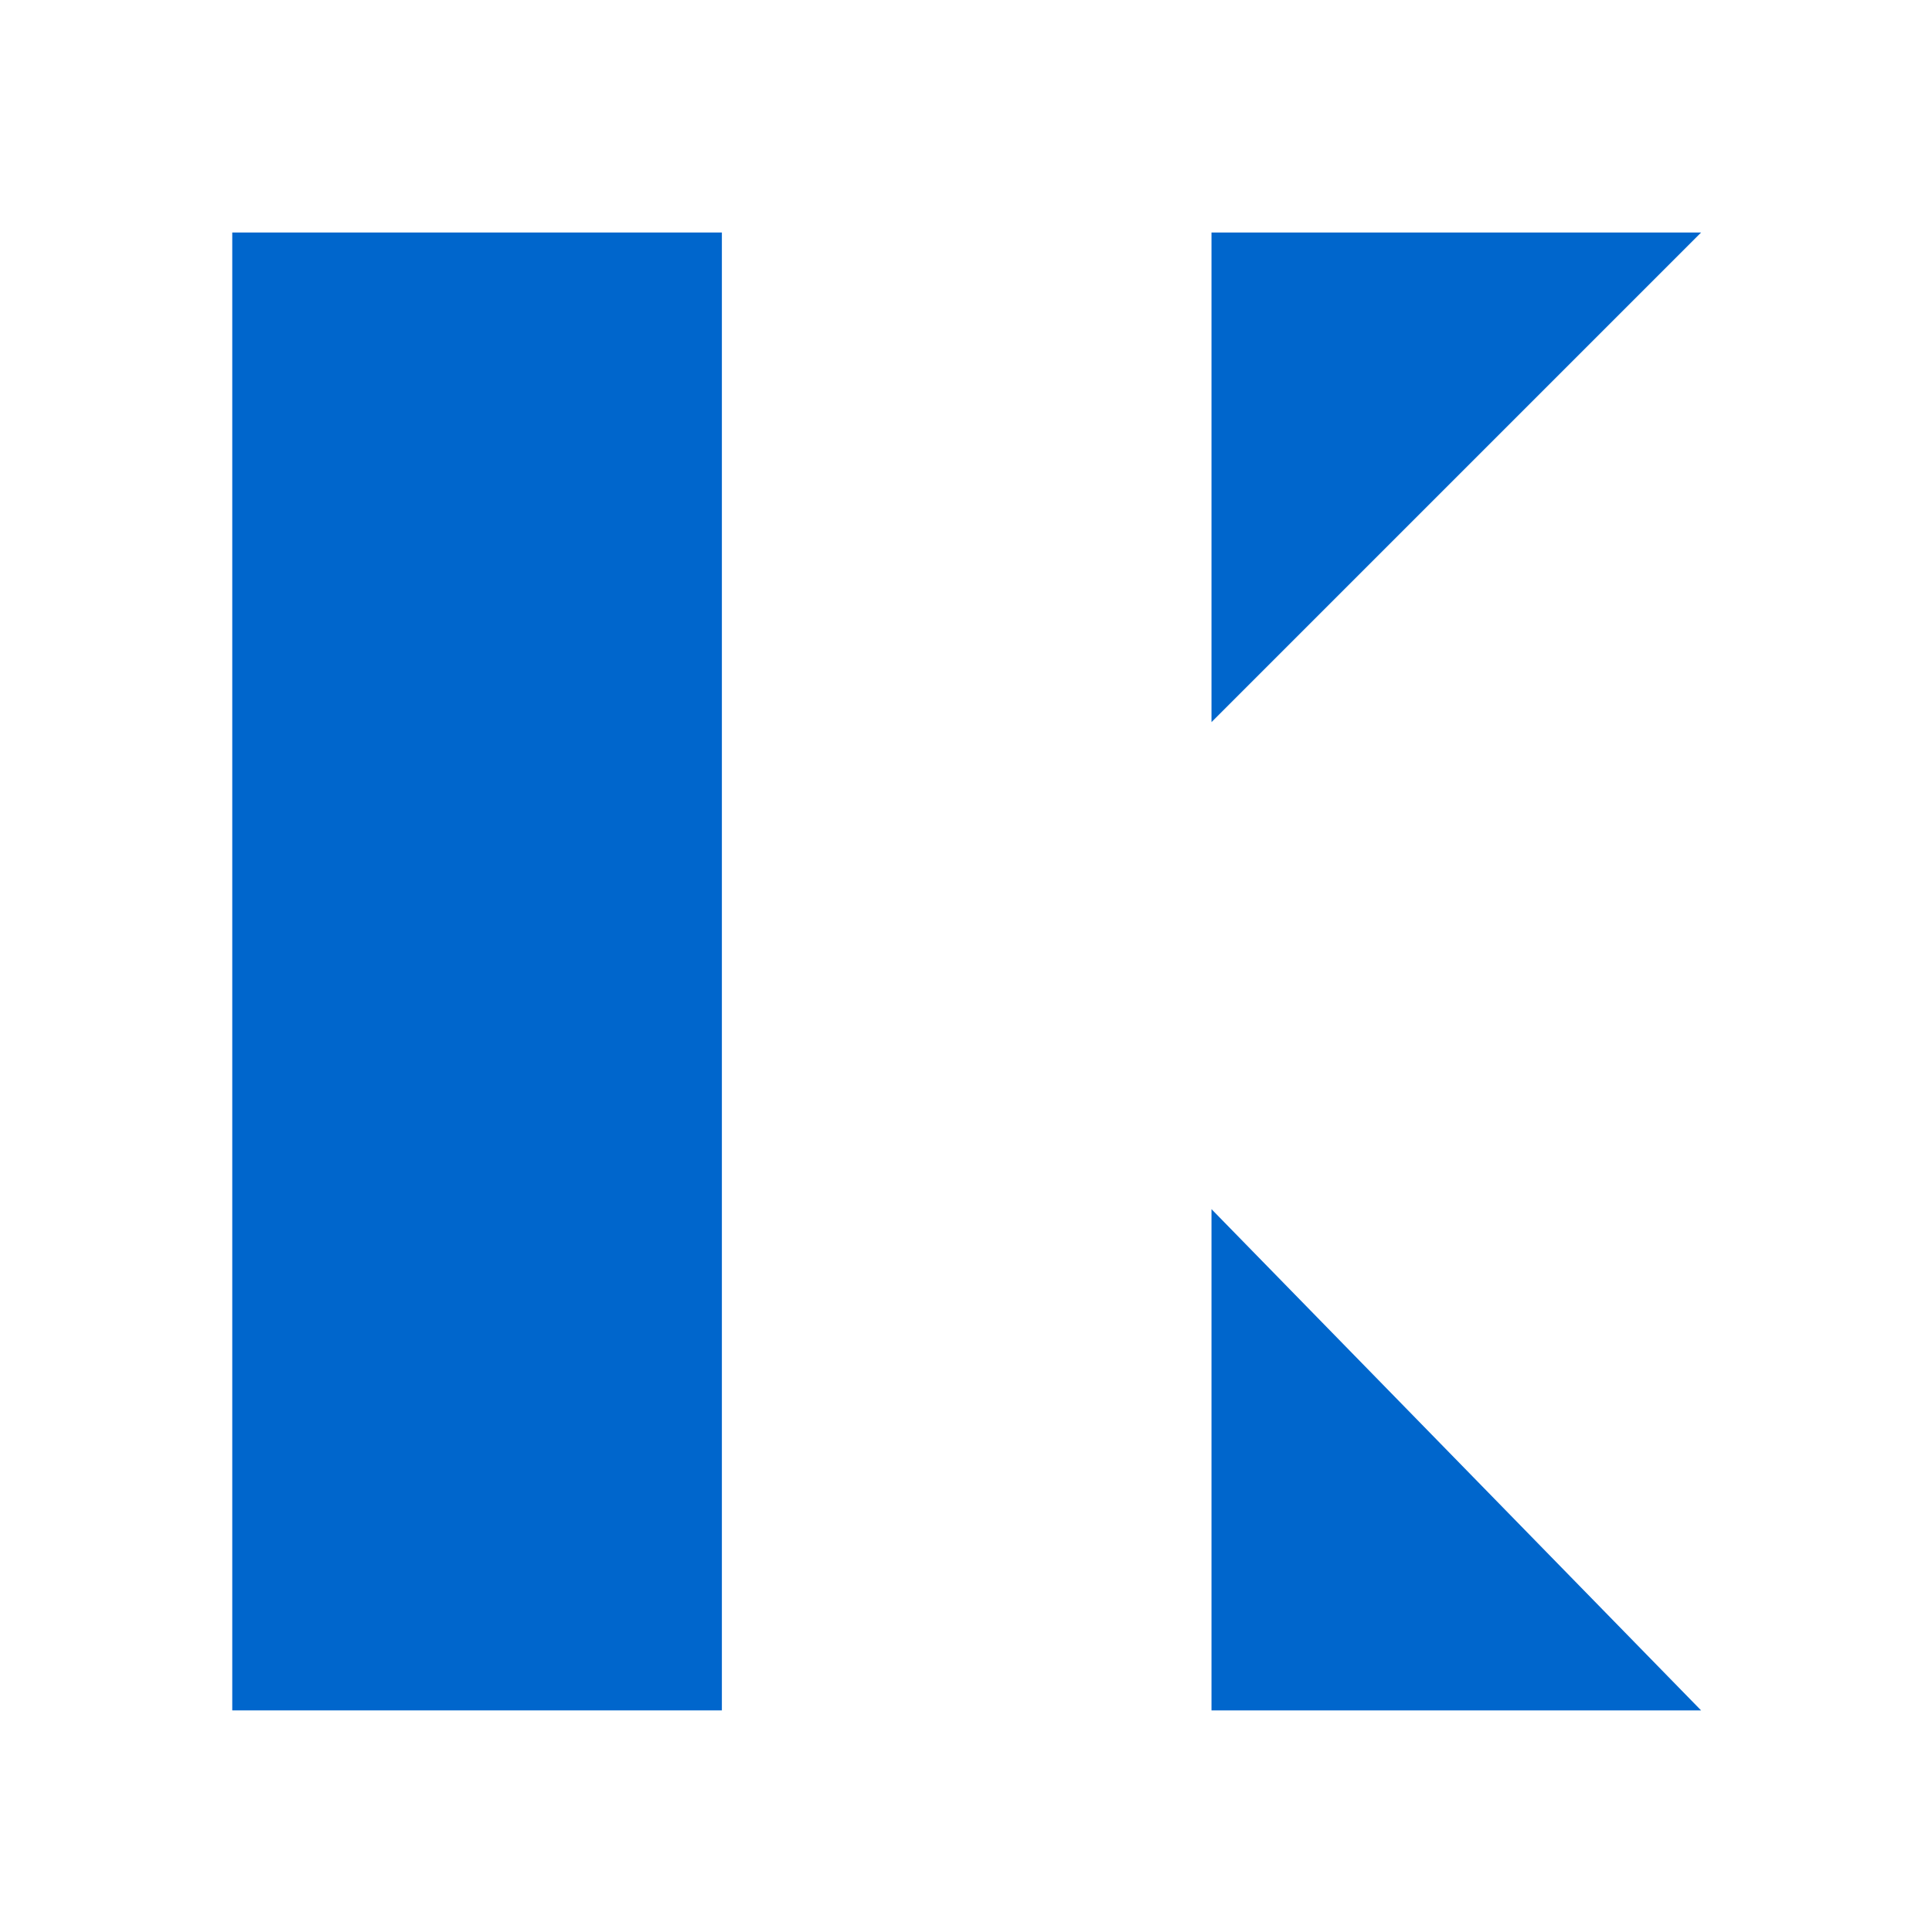
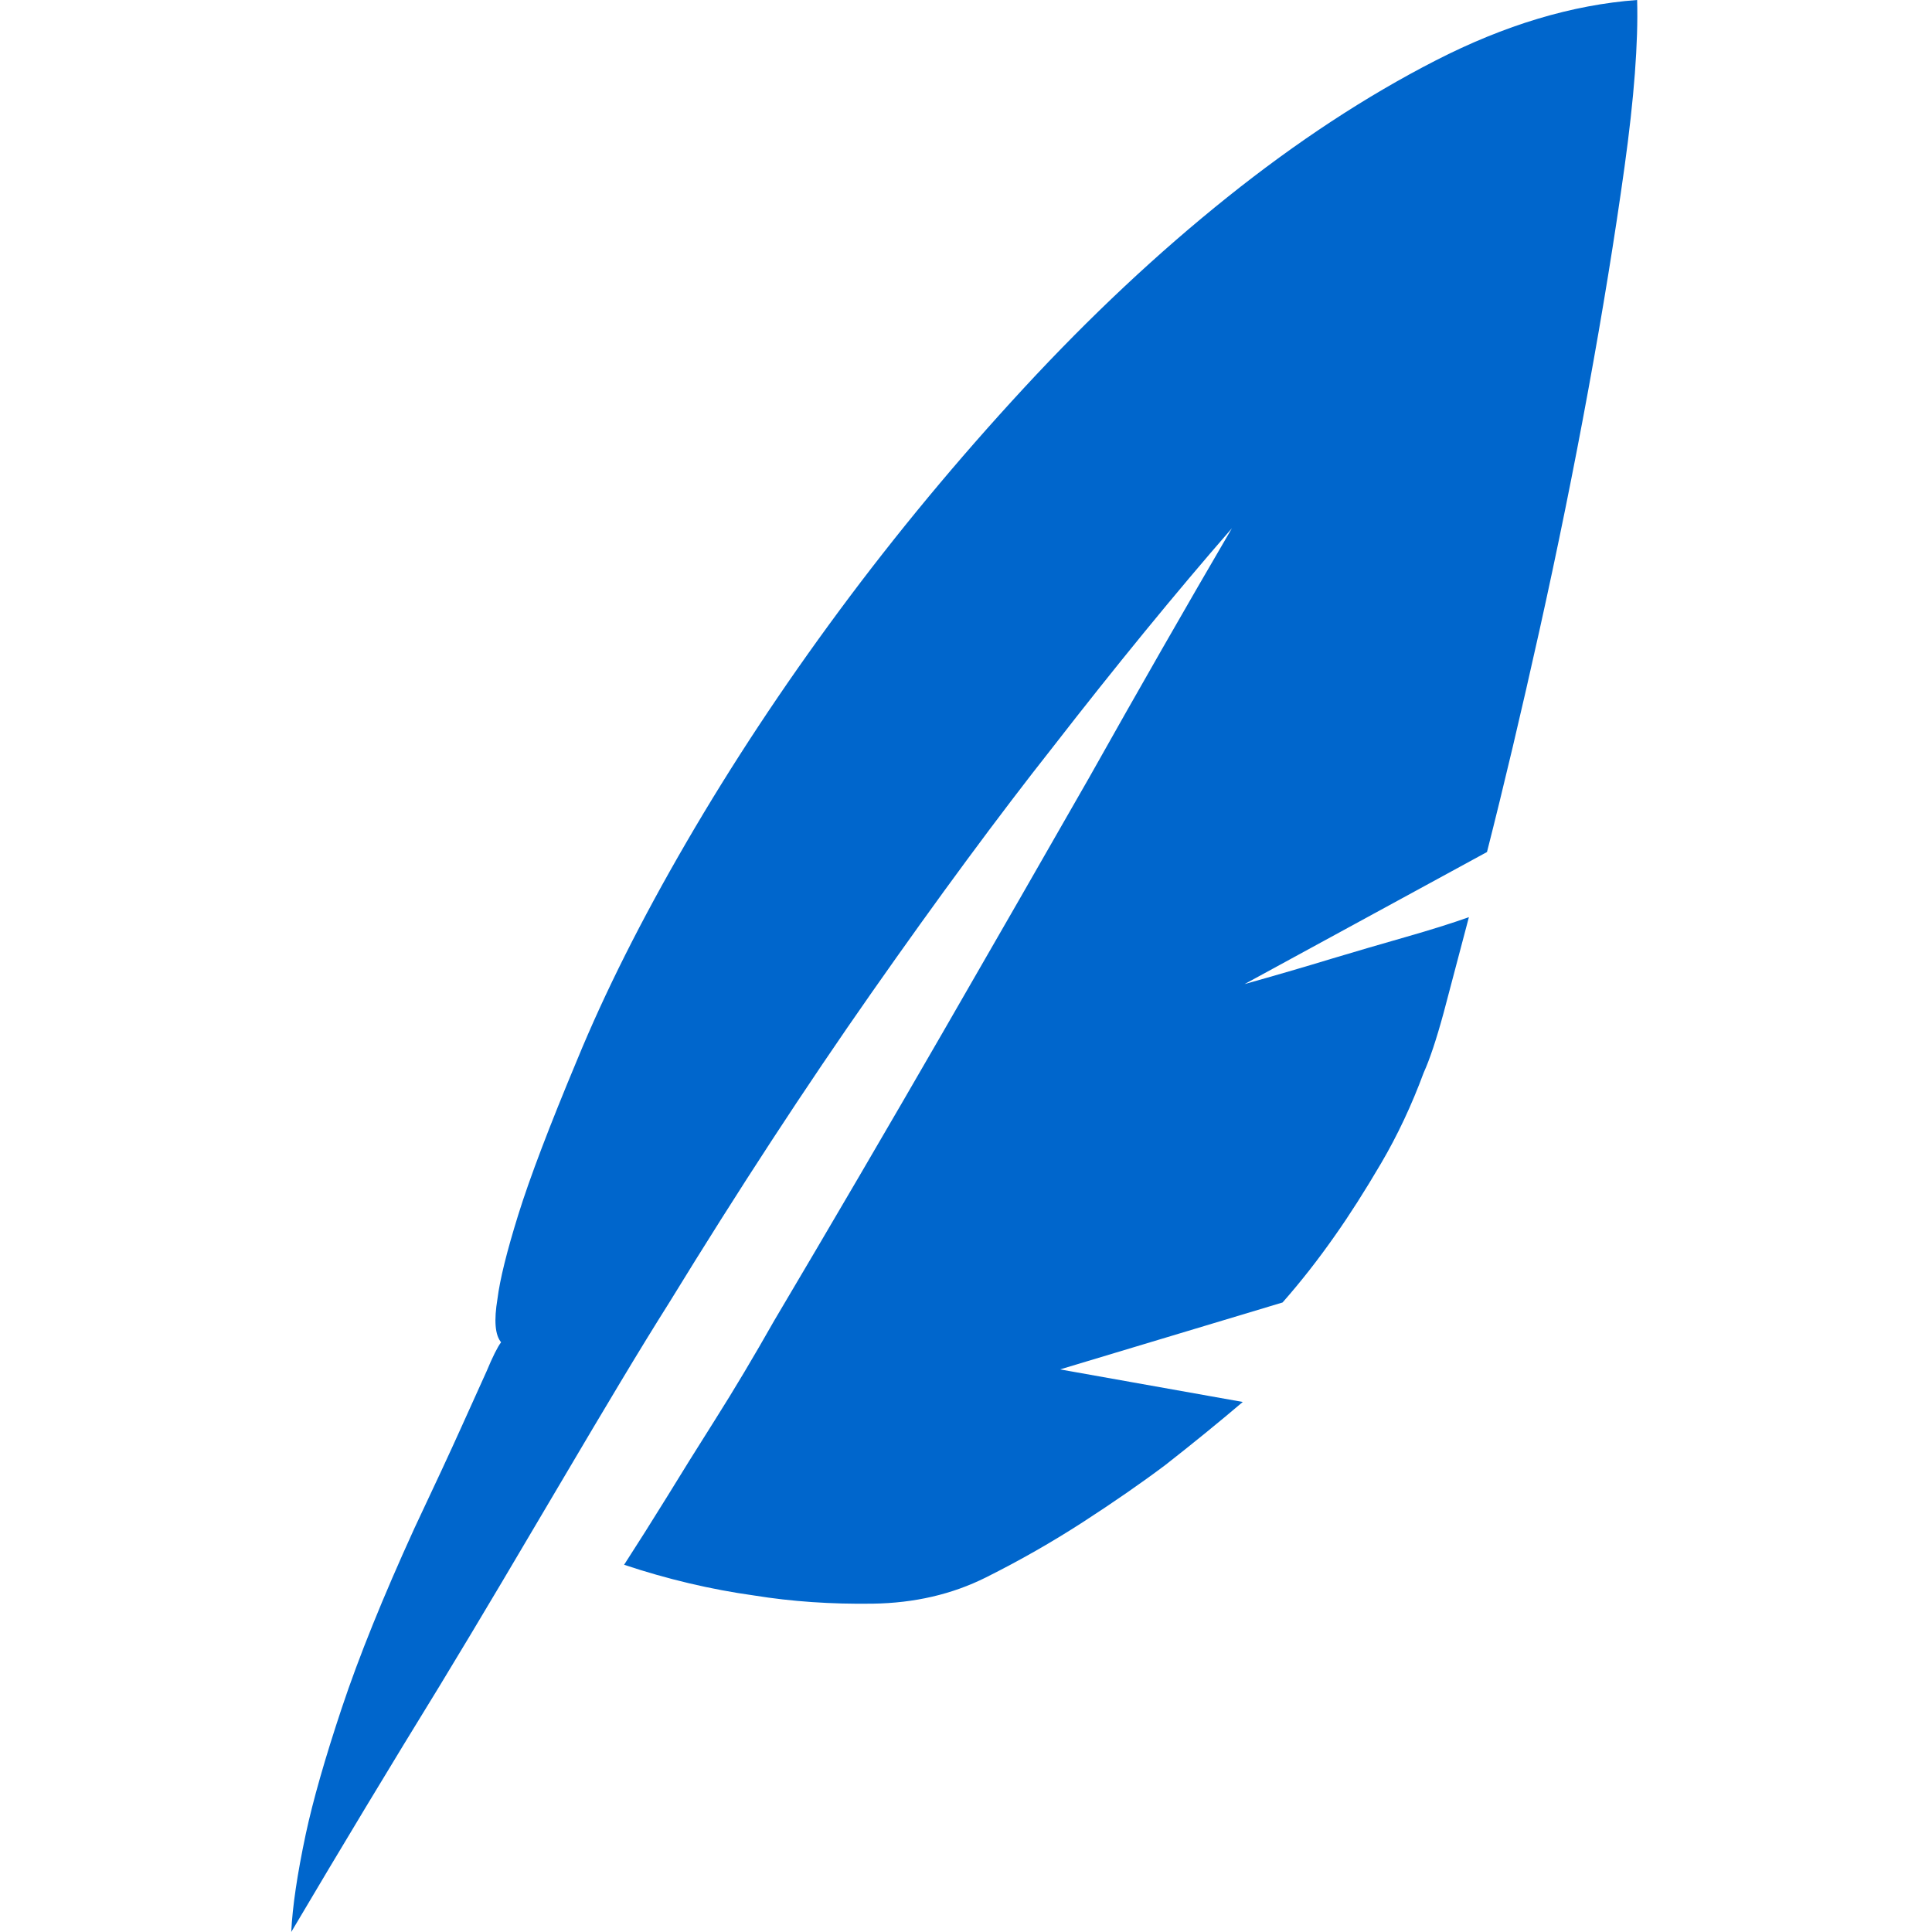
- <svg xmlns="http://www.w3.org/2000/svg" width="1417" height="1417" viewBox="0 0 1417 1417">
-   <defs>
-     <style>
-       .cls-1 {
-         fill: #06c;
-         fill-rule: evenodd;
-       }
-     </style>
-   </defs>
-   <path id="rectangular" class="cls-1" d="M170.35,170.525h359.1V1254.47H170.35V170.525Z" />
-   <path id="triangle-down" class="cls-1" d="M888.55,1254.47h359.1L888.55,886.825V1254.47Z" />
-   <path id="triangle-up" class="cls-1" d="M888.55,170.525h359.1l-359.1,359.1v-359.1Z" />
+ <svg xmlns="http://www.w3.org/2000/svg" t="1689412721116" class="icon" viewBox="0 0 1024 1024" version="1.1" p-id="3416" width="200" height="200">
+   <path d="M659.655 521.588q23.97-6.712 46.022-13.423 19.176-5.753 39.311-11.506t33.558-10.547l-13.423 50.816q-5.753 21.094-10.547 31.64-9.588 25.888-22.532 47.94t-24.449 38.352q-13.423 19.176-27.805 35.476l-117.933 35.476 96.839 17.258q-19.176 16.3-41.228 33.558-19.176 14.382-43.625 30.202t-51.296 29.243-59.925 13.903-62.801-4.315q-34.517-4.794-69.034-16.3 10.547-16.3 23.011-36.434 10.547-17.258 25.408-40.749t31.161-52.255q46.022-77.663 89.169-152.449t77.663-135.191q39.311-69.993 75.745-132.315-45.064 51.775-94.921 116.015-43.146 54.652-95.88 129.918t-107.386 164.434q-11.506 18.217-25.888 42.187t-30.202 50.816-32.599 55.131-33.079 55.131q-38.352 62.322-78.622 130.397 0.959-20.135 7.67-51.775 5.753-26.846 19.176-67.116t38.352-94.921q16.3-34.517 24.929-53.693t13.423-29.723q4.794-11.506 7.67-15.341-4.794-5.753-1.918-23.011 1.918-15.341 11.026-44.584t31.161-81.978q22.052-53.693 58.007-115.536t81.019-122.727 97.798-117.933 107.865-101.154 110.262-72.39 106.906-32.12q0.959 33.558-6.712 88.689t-19.176 117.933-25.888 127.521-27.805 117.453z" p-id="3417" fill="#0066cc" />
</svg>
